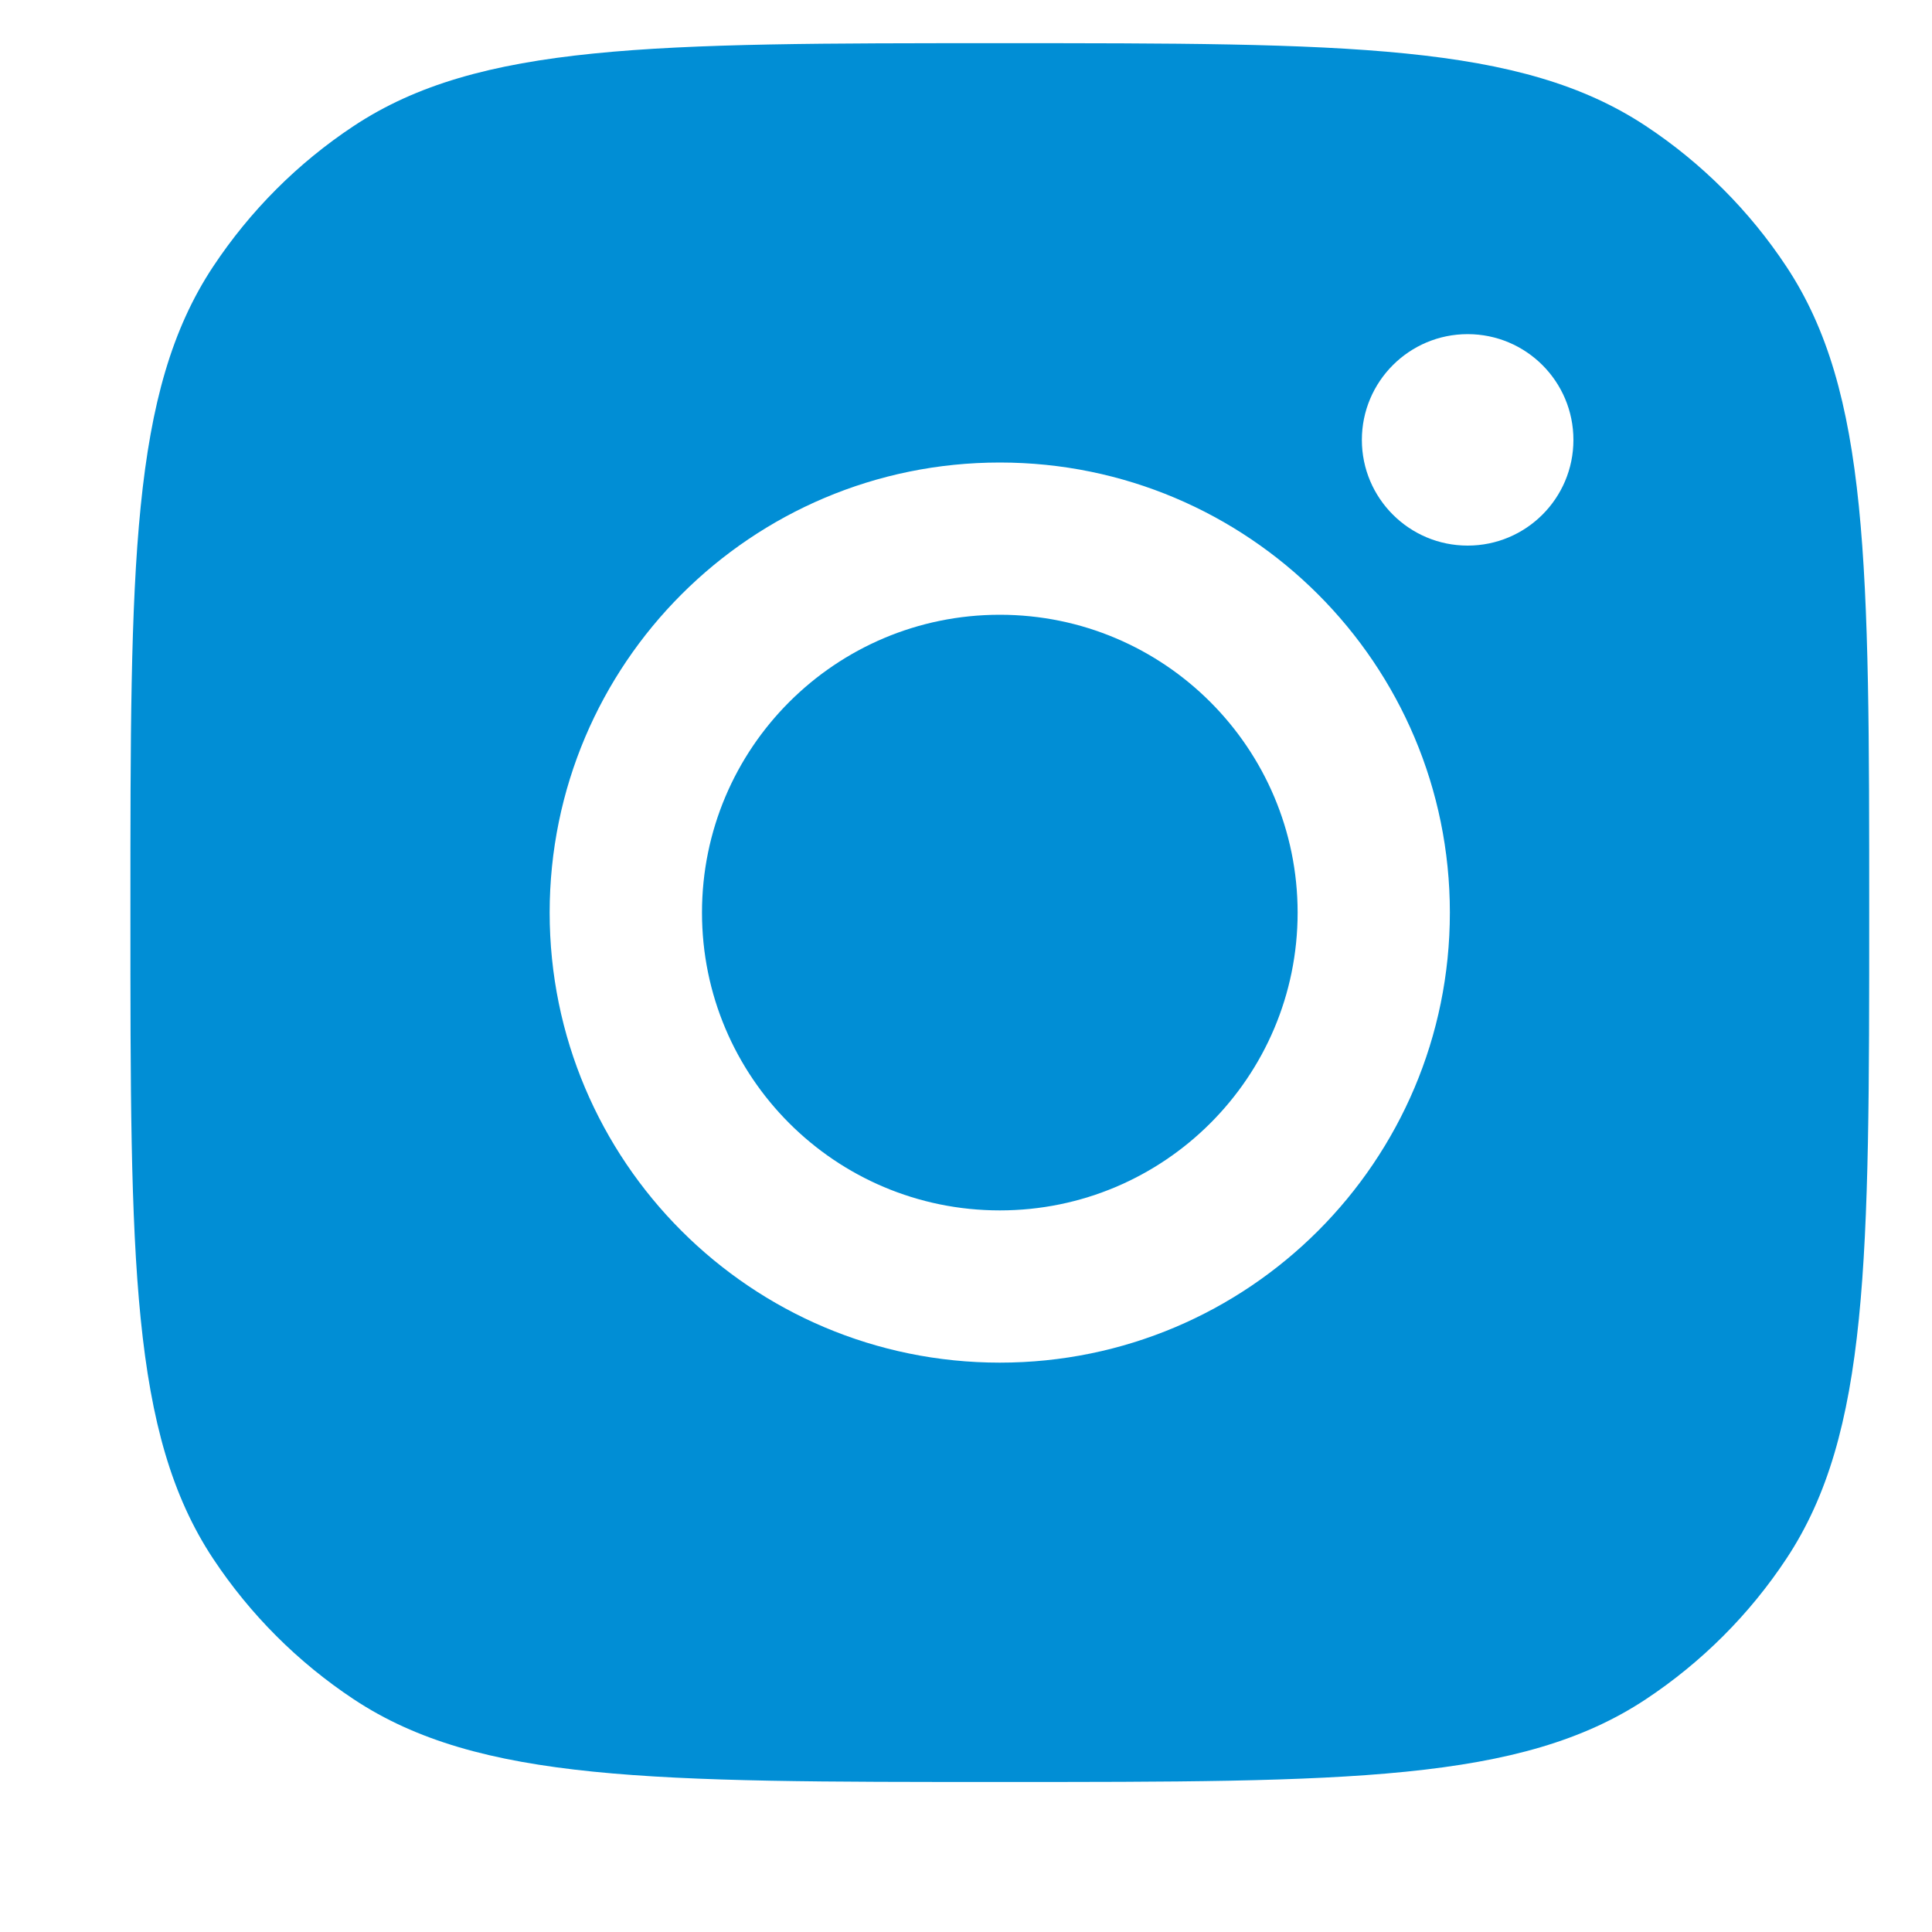
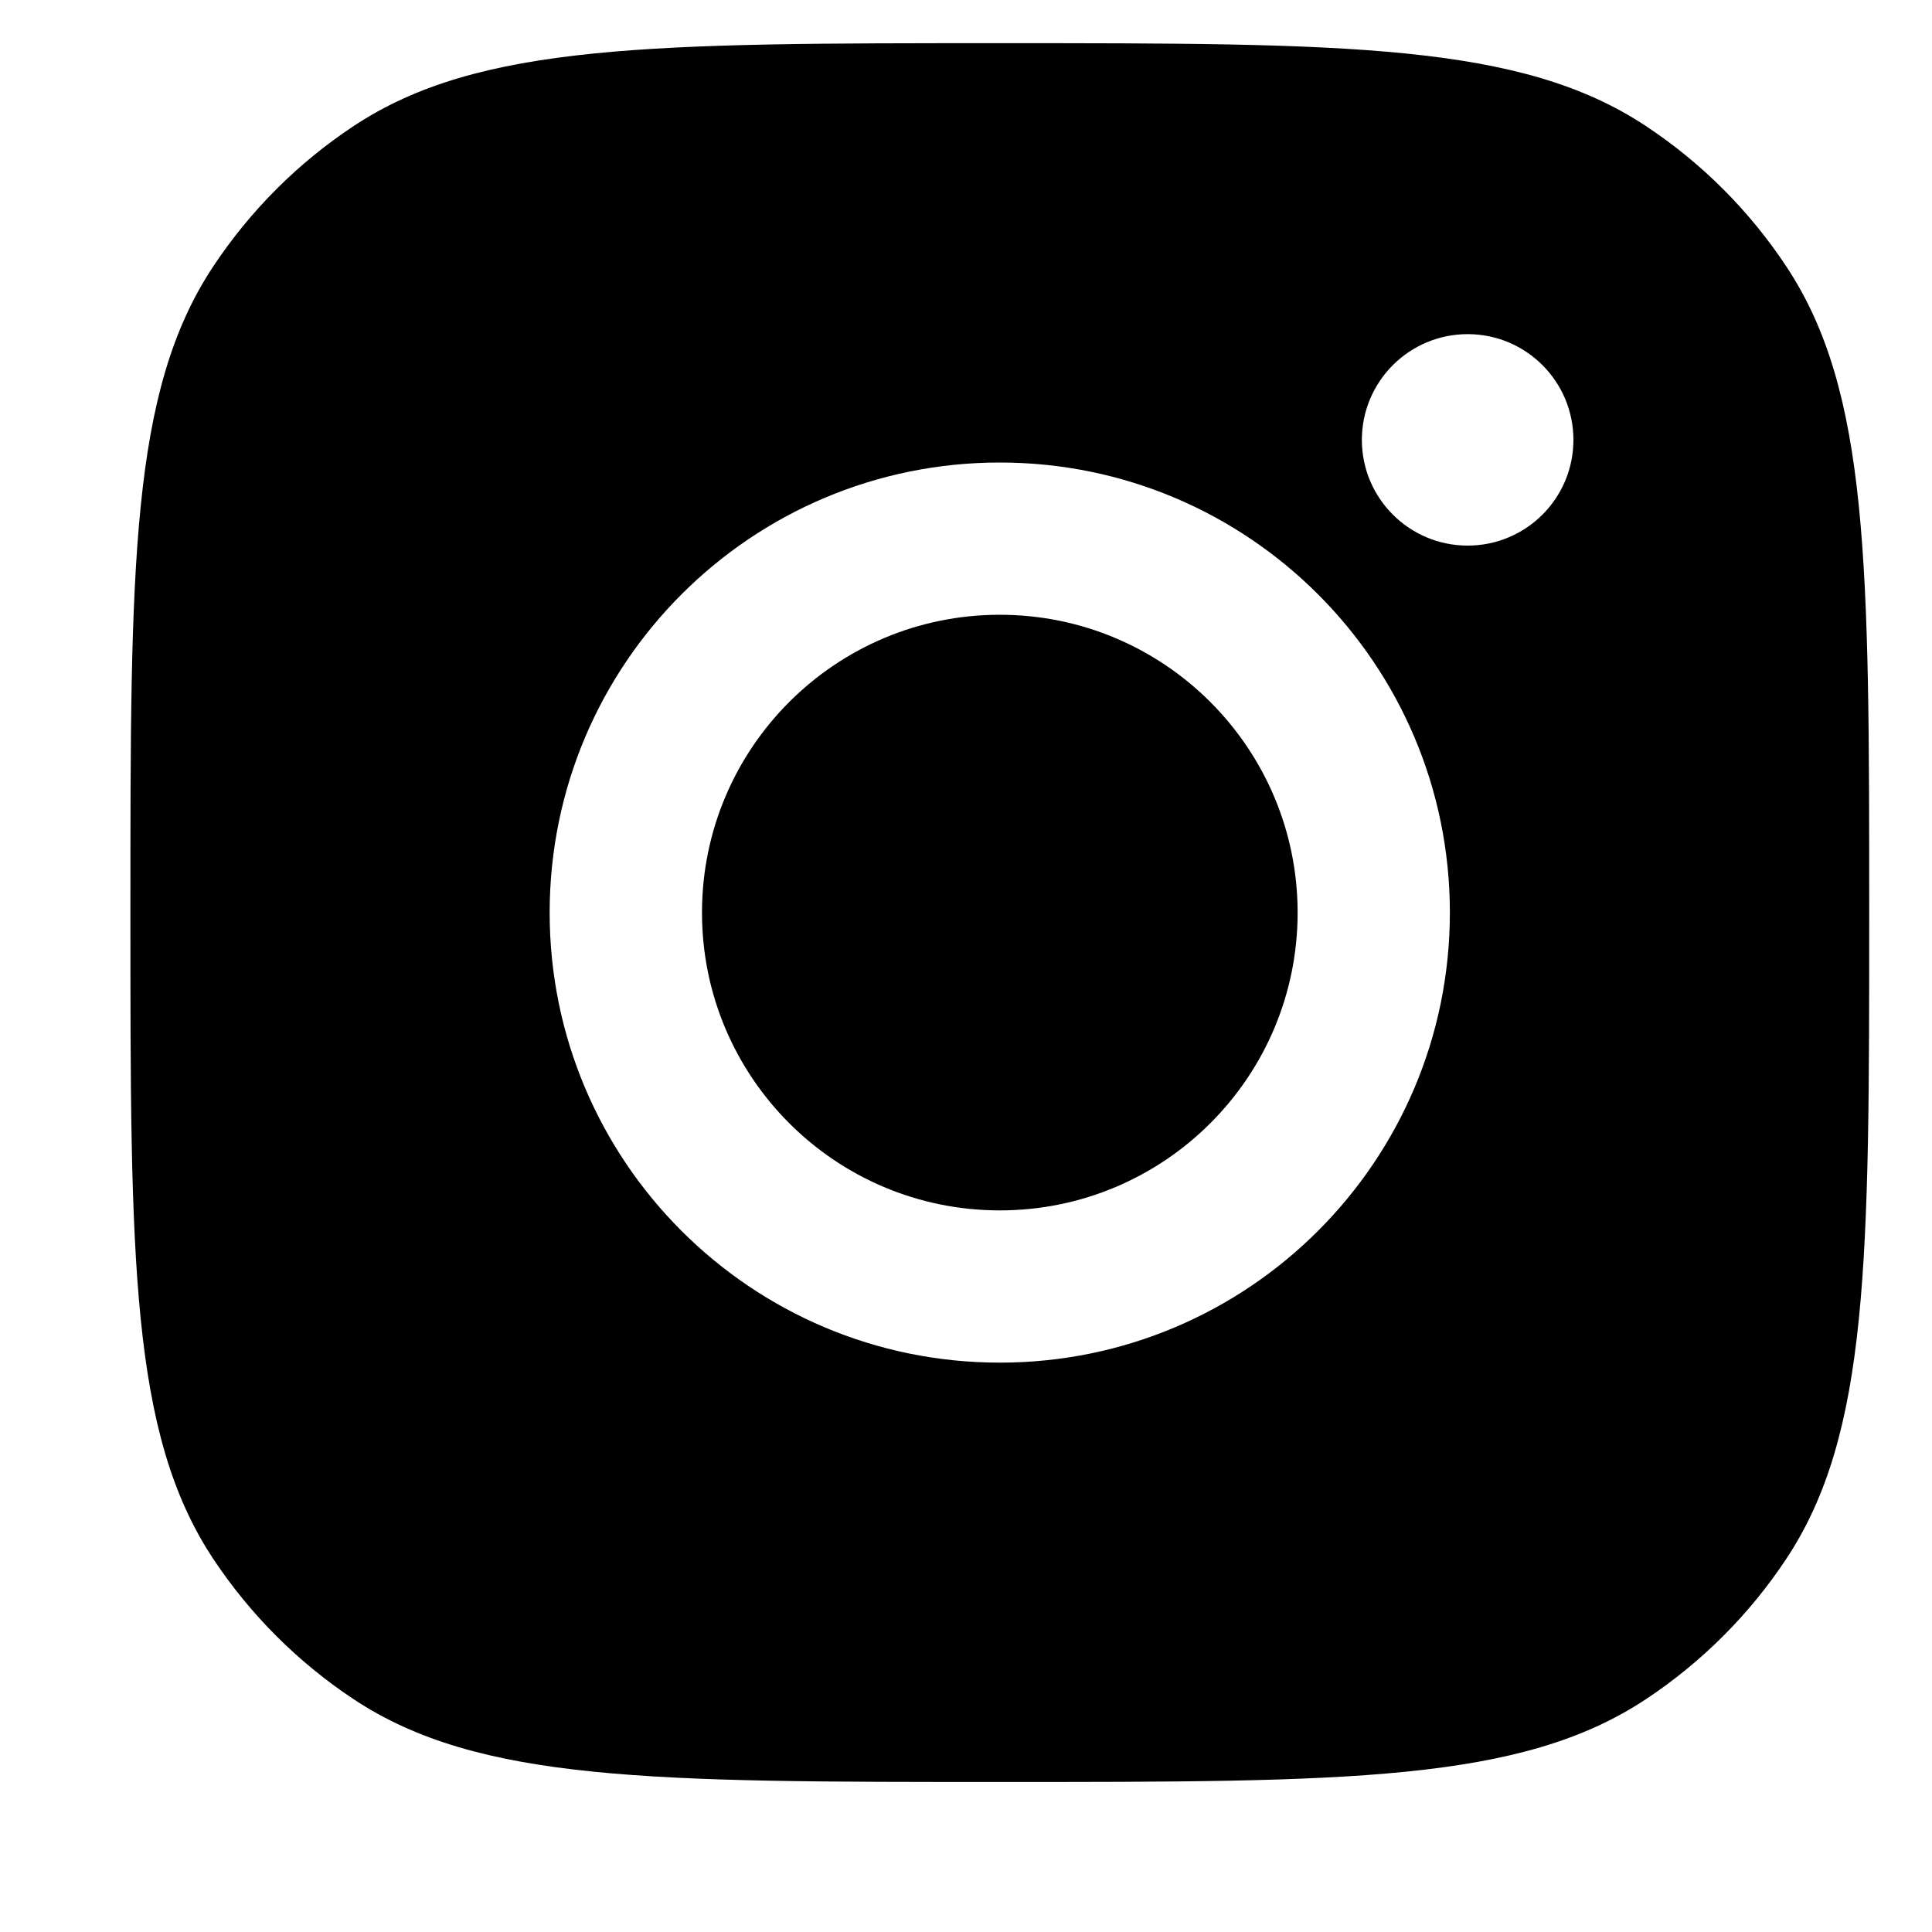
<svg xmlns="http://www.w3.org/2000/svg" width="20" height="20" viewBox="0 0 20 20" fill="none">
-   <path d="M10.35 0.447C13.945 0.447 15.742 0.447 17.037 1.304C17.615 1.686 18.111 2.182 18.493 2.76C19.35 4.054 19.35 5.852 19.35 9.447C19.35 13.042 19.35 14.84 18.493 16.135C18.111 16.713 17.615 17.208 17.037 17.591C15.742 18.448 13.945 18.447 10.35 18.447C6.755 18.447 4.957 18.448 3.662 17.591C3.084 17.208 2.589 16.713 2.206 16.135C1.349 14.84 1.35 13.042 1.35 9.447C1.35 5.852 1.349 4.054 2.206 2.76C2.589 2.182 3.084 1.686 3.662 1.304C4.957 0.447 6.755 0.447 10.35 0.447ZM10.35 4.788C7.776 4.788 5.691 6.874 5.69 9.447C5.69 12.021 7.776 14.106 10.35 14.106C12.923 14.106 15.009 12.021 15.009 9.447C15.009 6.874 12.923 4.788 10.35 4.788ZM10.35 6.364C12.052 6.364 13.432 7.745 13.433 9.447C13.433 11.15 12.052 12.53 10.35 12.53C8.647 12.53 7.267 11.15 7.267 9.447C7.267 7.745 8.647 6.364 10.35 6.364ZM15.193 3.459C14.589 3.459 14.098 3.949 14.098 4.554C14.098 5.158 14.589 5.648 15.193 5.648C15.798 5.648 16.288 5.158 16.288 4.554C16.288 3.949 15.798 3.459 15.193 3.459Z" fill="#018ED5" />
+   <path d="M10.35 0.447C13.945 0.447 15.742 0.447 17.037 1.304C17.615 1.686 18.111 2.182 18.493 2.76C19.35 4.054 19.35 5.852 19.35 9.447C19.35 13.042 19.35 14.84 18.493 16.135C18.111 16.713 17.615 17.208 17.037 17.591C15.742 18.448 13.945 18.447 10.35 18.447C6.755 18.447 4.957 18.448 3.662 17.591C3.084 17.208 2.589 16.713 2.206 16.135C1.349 14.84 1.35 13.042 1.35 9.447C1.35 5.852 1.349 4.054 2.206 2.76C2.589 2.182 3.084 1.686 3.662 1.304C4.957 0.447 6.755 0.447 10.35 0.447ZM10.35 4.788C7.776 4.788 5.691 6.874 5.69 9.447C5.69 12.021 7.776 14.106 10.35 14.106C12.923 14.106 15.009 12.021 15.009 9.447C15.009 6.874 12.923 4.788 10.35 4.788ZM10.35 6.364C12.052 6.364 13.432 7.745 13.433 9.447C13.433 11.15 12.052 12.53 10.35 12.53C8.647 12.53 7.267 11.15 7.267 9.447C7.267 7.745 8.647 6.364 10.35 6.364ZM15.193 3.459C14.589 3.459 14.098 3.949 14.098 4.554C14.098 5.158 14.589 5.648 15.193 5.648C15.798 5.648 16.288 5.158 16.288 4.554C16.288 3.949 15.798 3.459 15.193 3.459Z" fill="currentColor" />
</svg>
